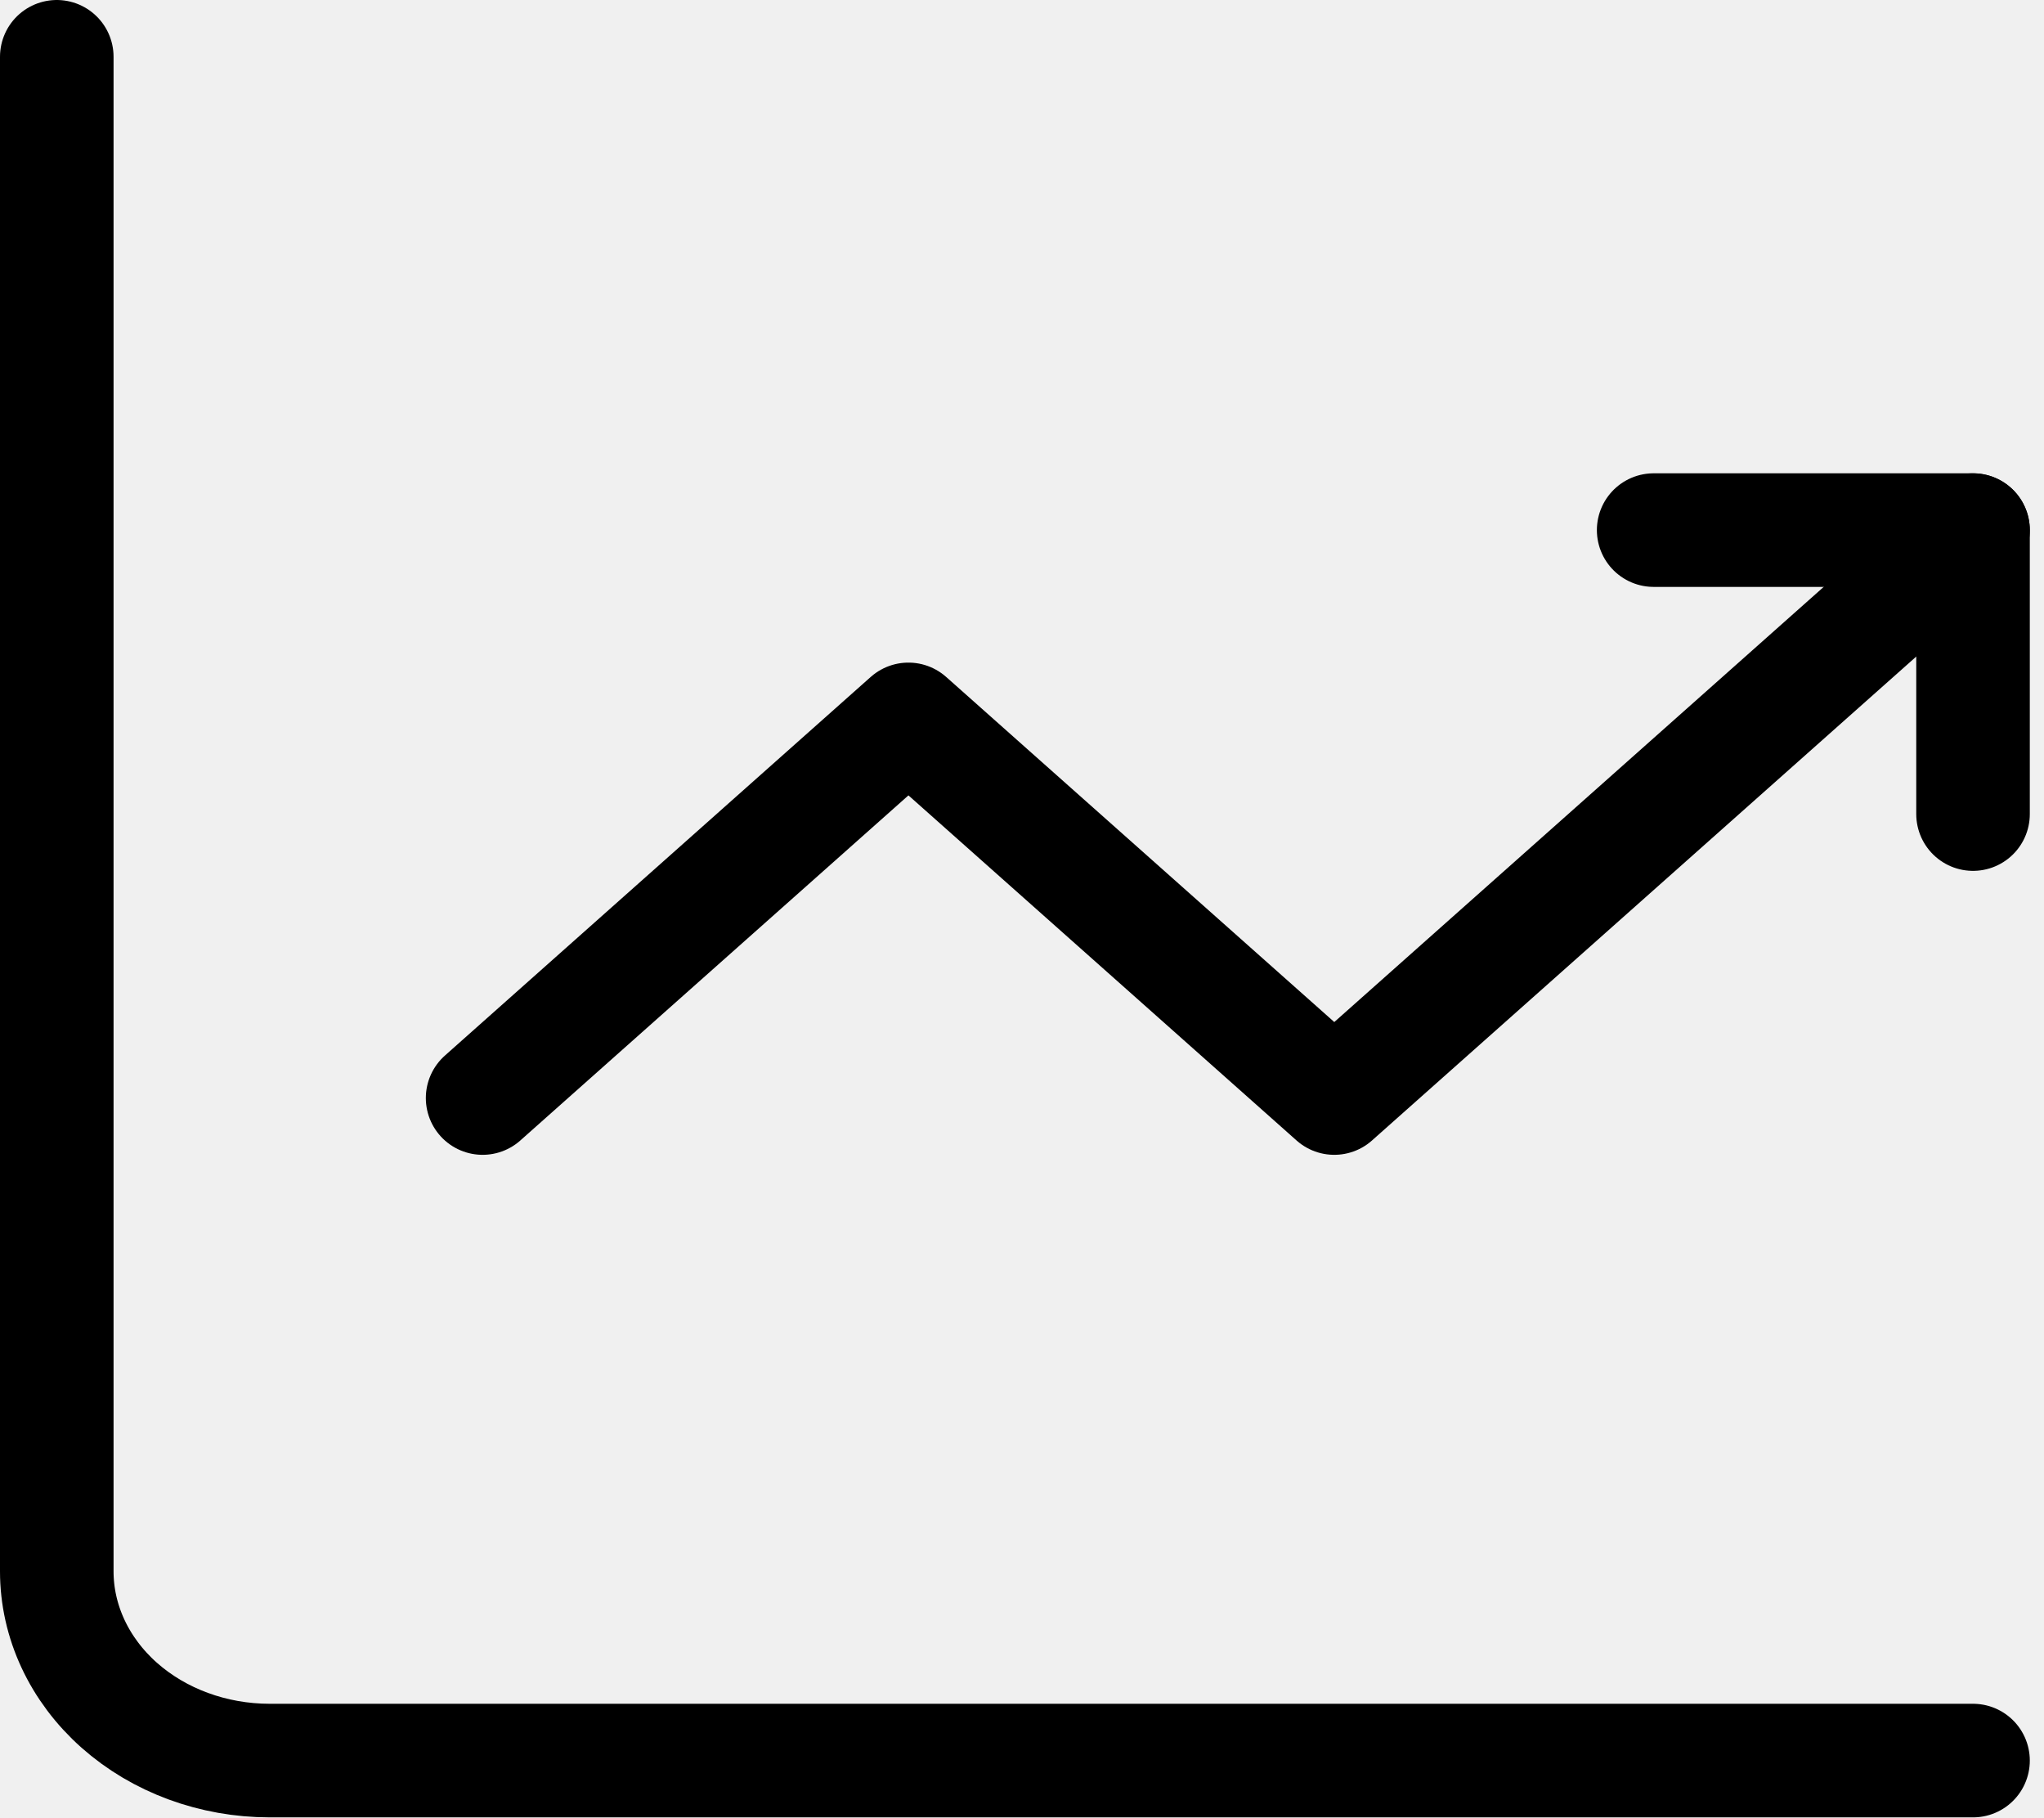
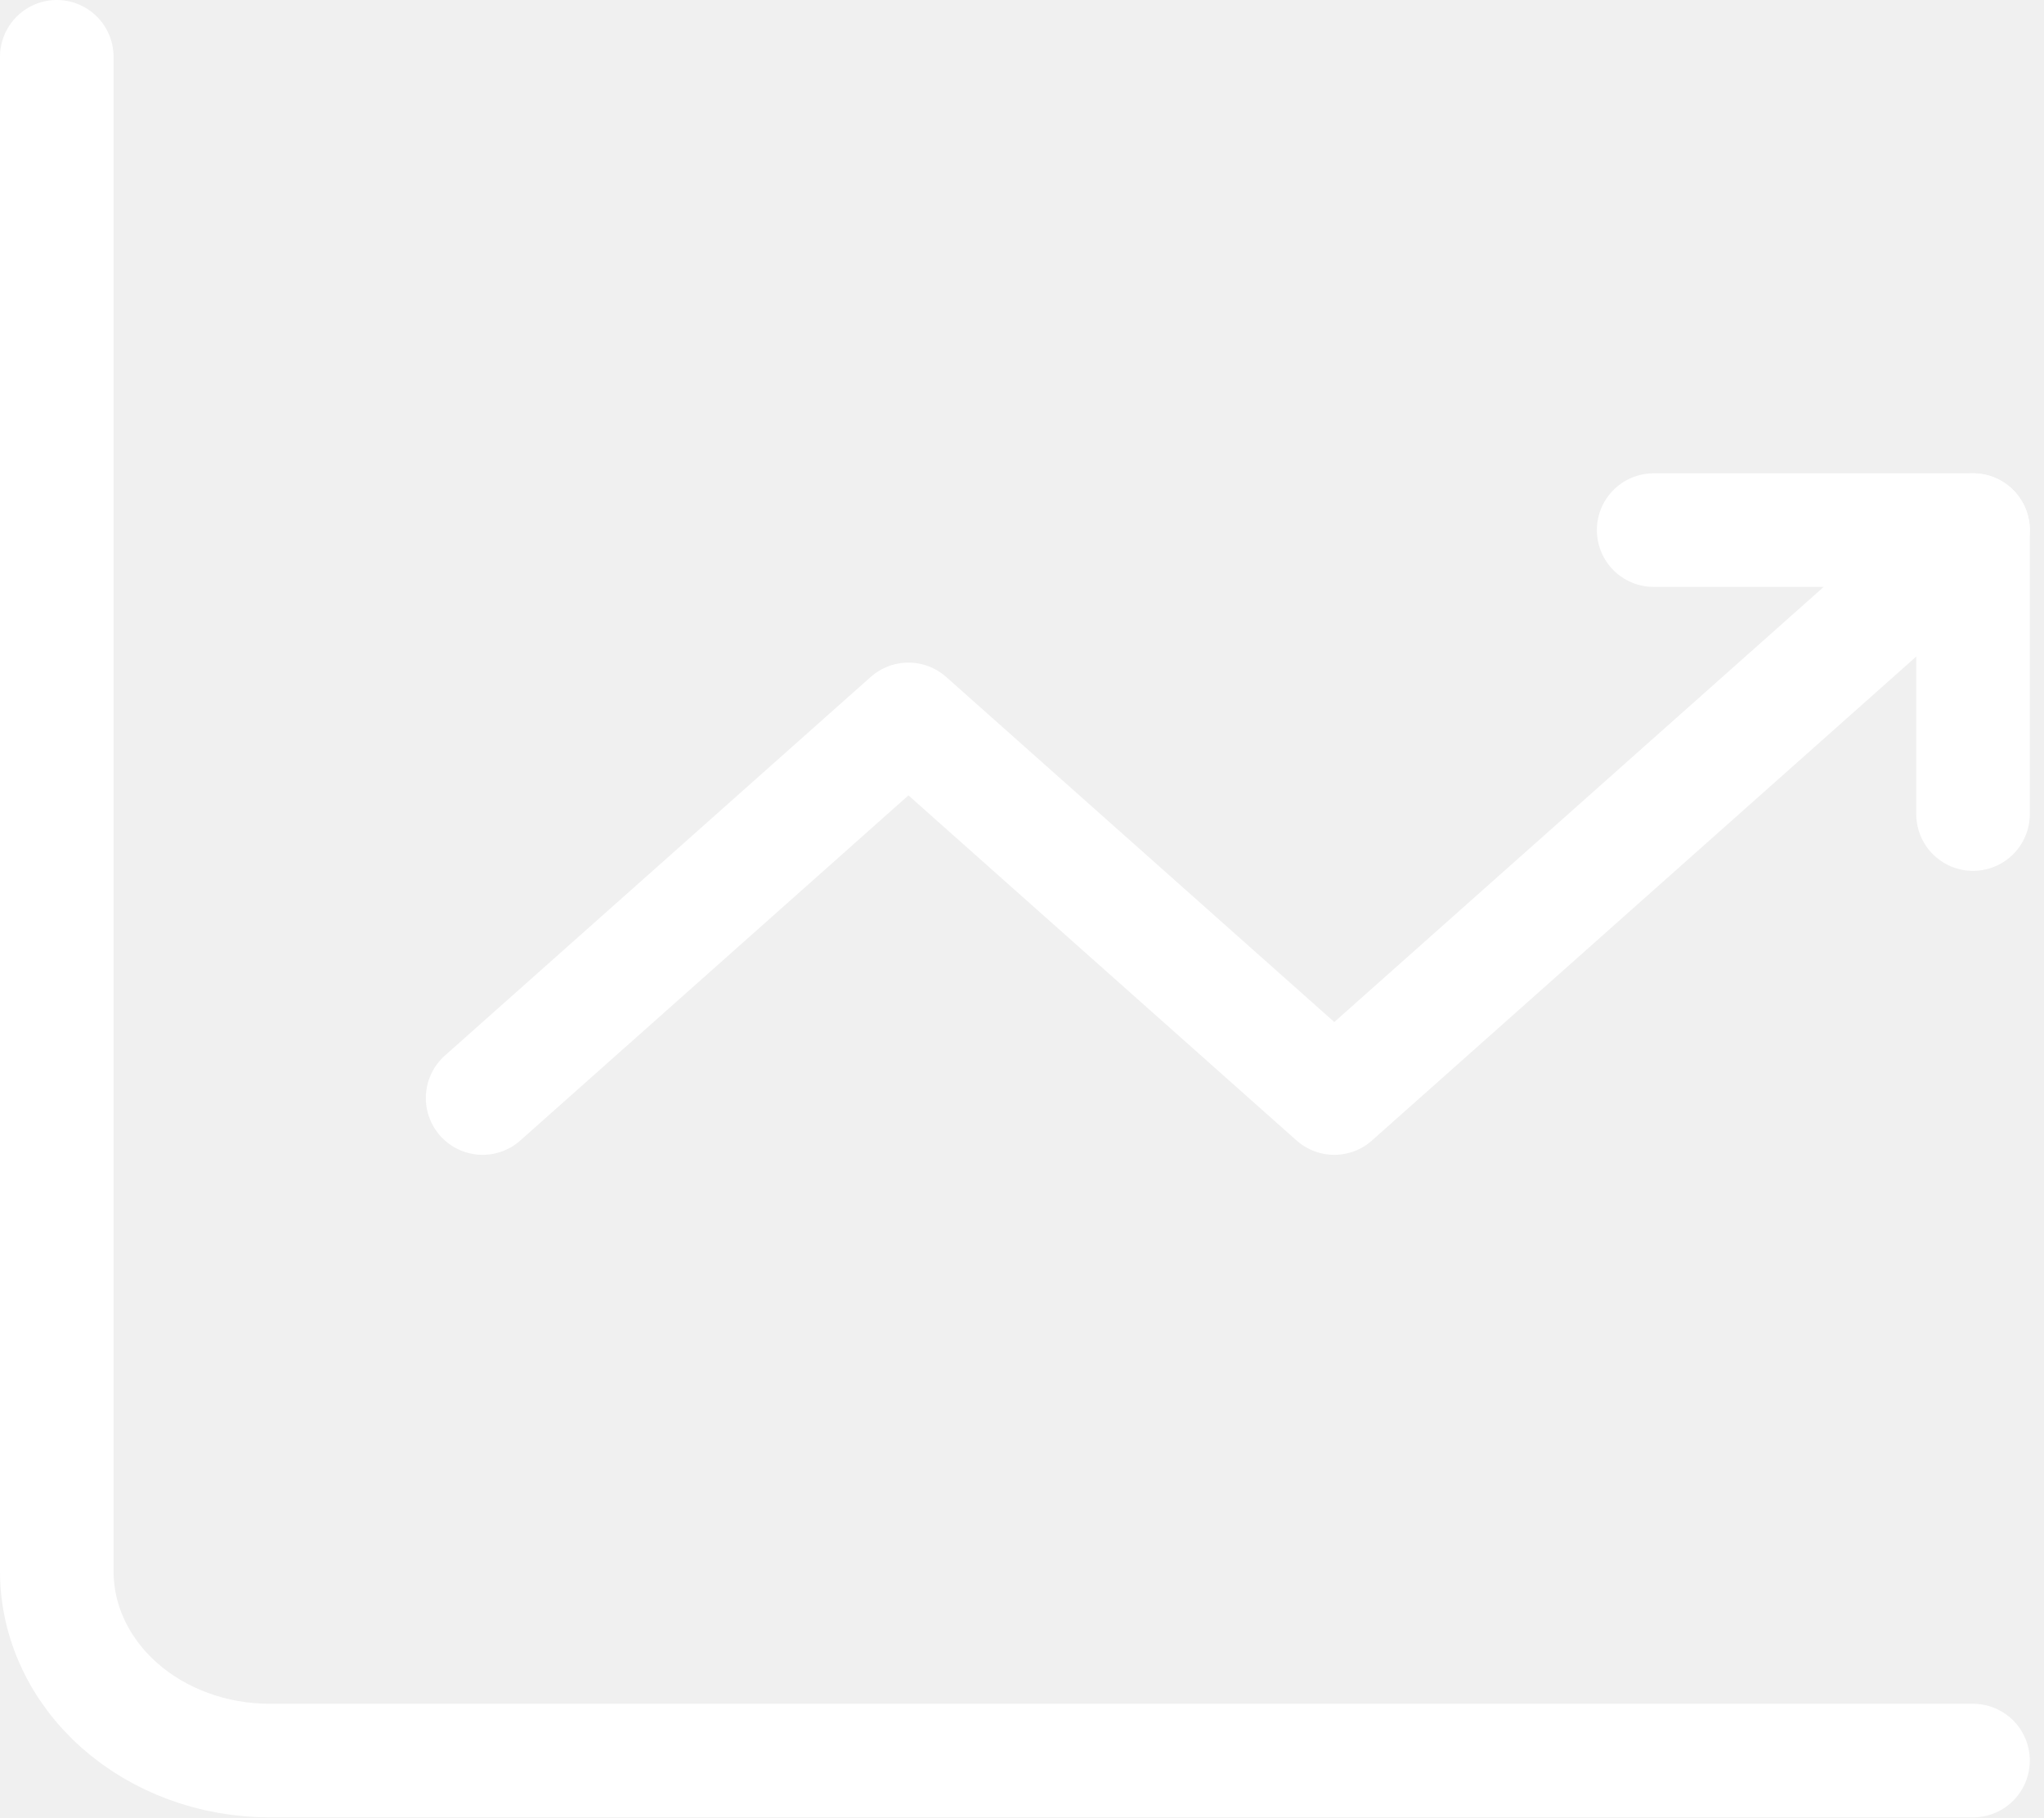
<svg xmlns="http://www.w3.org/2000/svg" width="36" height="32" viewBox="0 0 36 32" fill="none">
-   <path d="M1 1V27.667C1 28.551 1.395 29.399 2.098 30.024C2.802 30.649 3.755 31 4.75 31H34.75" stroke="black" stroke-width="2" stroke-miterlimit="5.759" stroke-linecap="round" stroke-linejoin="round" />
-   <path d="M8.5 19.334L16 12.667L23.5 19.334L34.75 9.334" stroke="black" stroke-width="2" stroke-miterlimit="5.759" stroke-linecap="round" stroke-linejoin="round" />
-   <path d="M29.125 9.334H34.75V14.334" stroke="black" stroke-width="2" stroke-linecap="round" stroke-linejoin="round" />
+   <path d="M1 1V27.667C1 28.551 1.395 29.399 2.098 30.024C2.802 30.649 3.755 31 4.75 31H34.75" stroke="white" stroke-width="2" stroke-miterlimit="5.759" stroke-linecap="round" stroke-linejoin="round" />
+   <path d="M8.5 19.334L16 12.667L23.5 19.334L34.75 9.334" stroke="white" stroke-width="2" stroke-miterlimit="5.759" stroke-linecap="round" stroke-linejoin="round" />
+   <path d="M29.125 9.334H34.75V14.334" stroke="white" stroke-width="2" stroke-linecap="round" stroke-linejoin="round" />
</svg>
